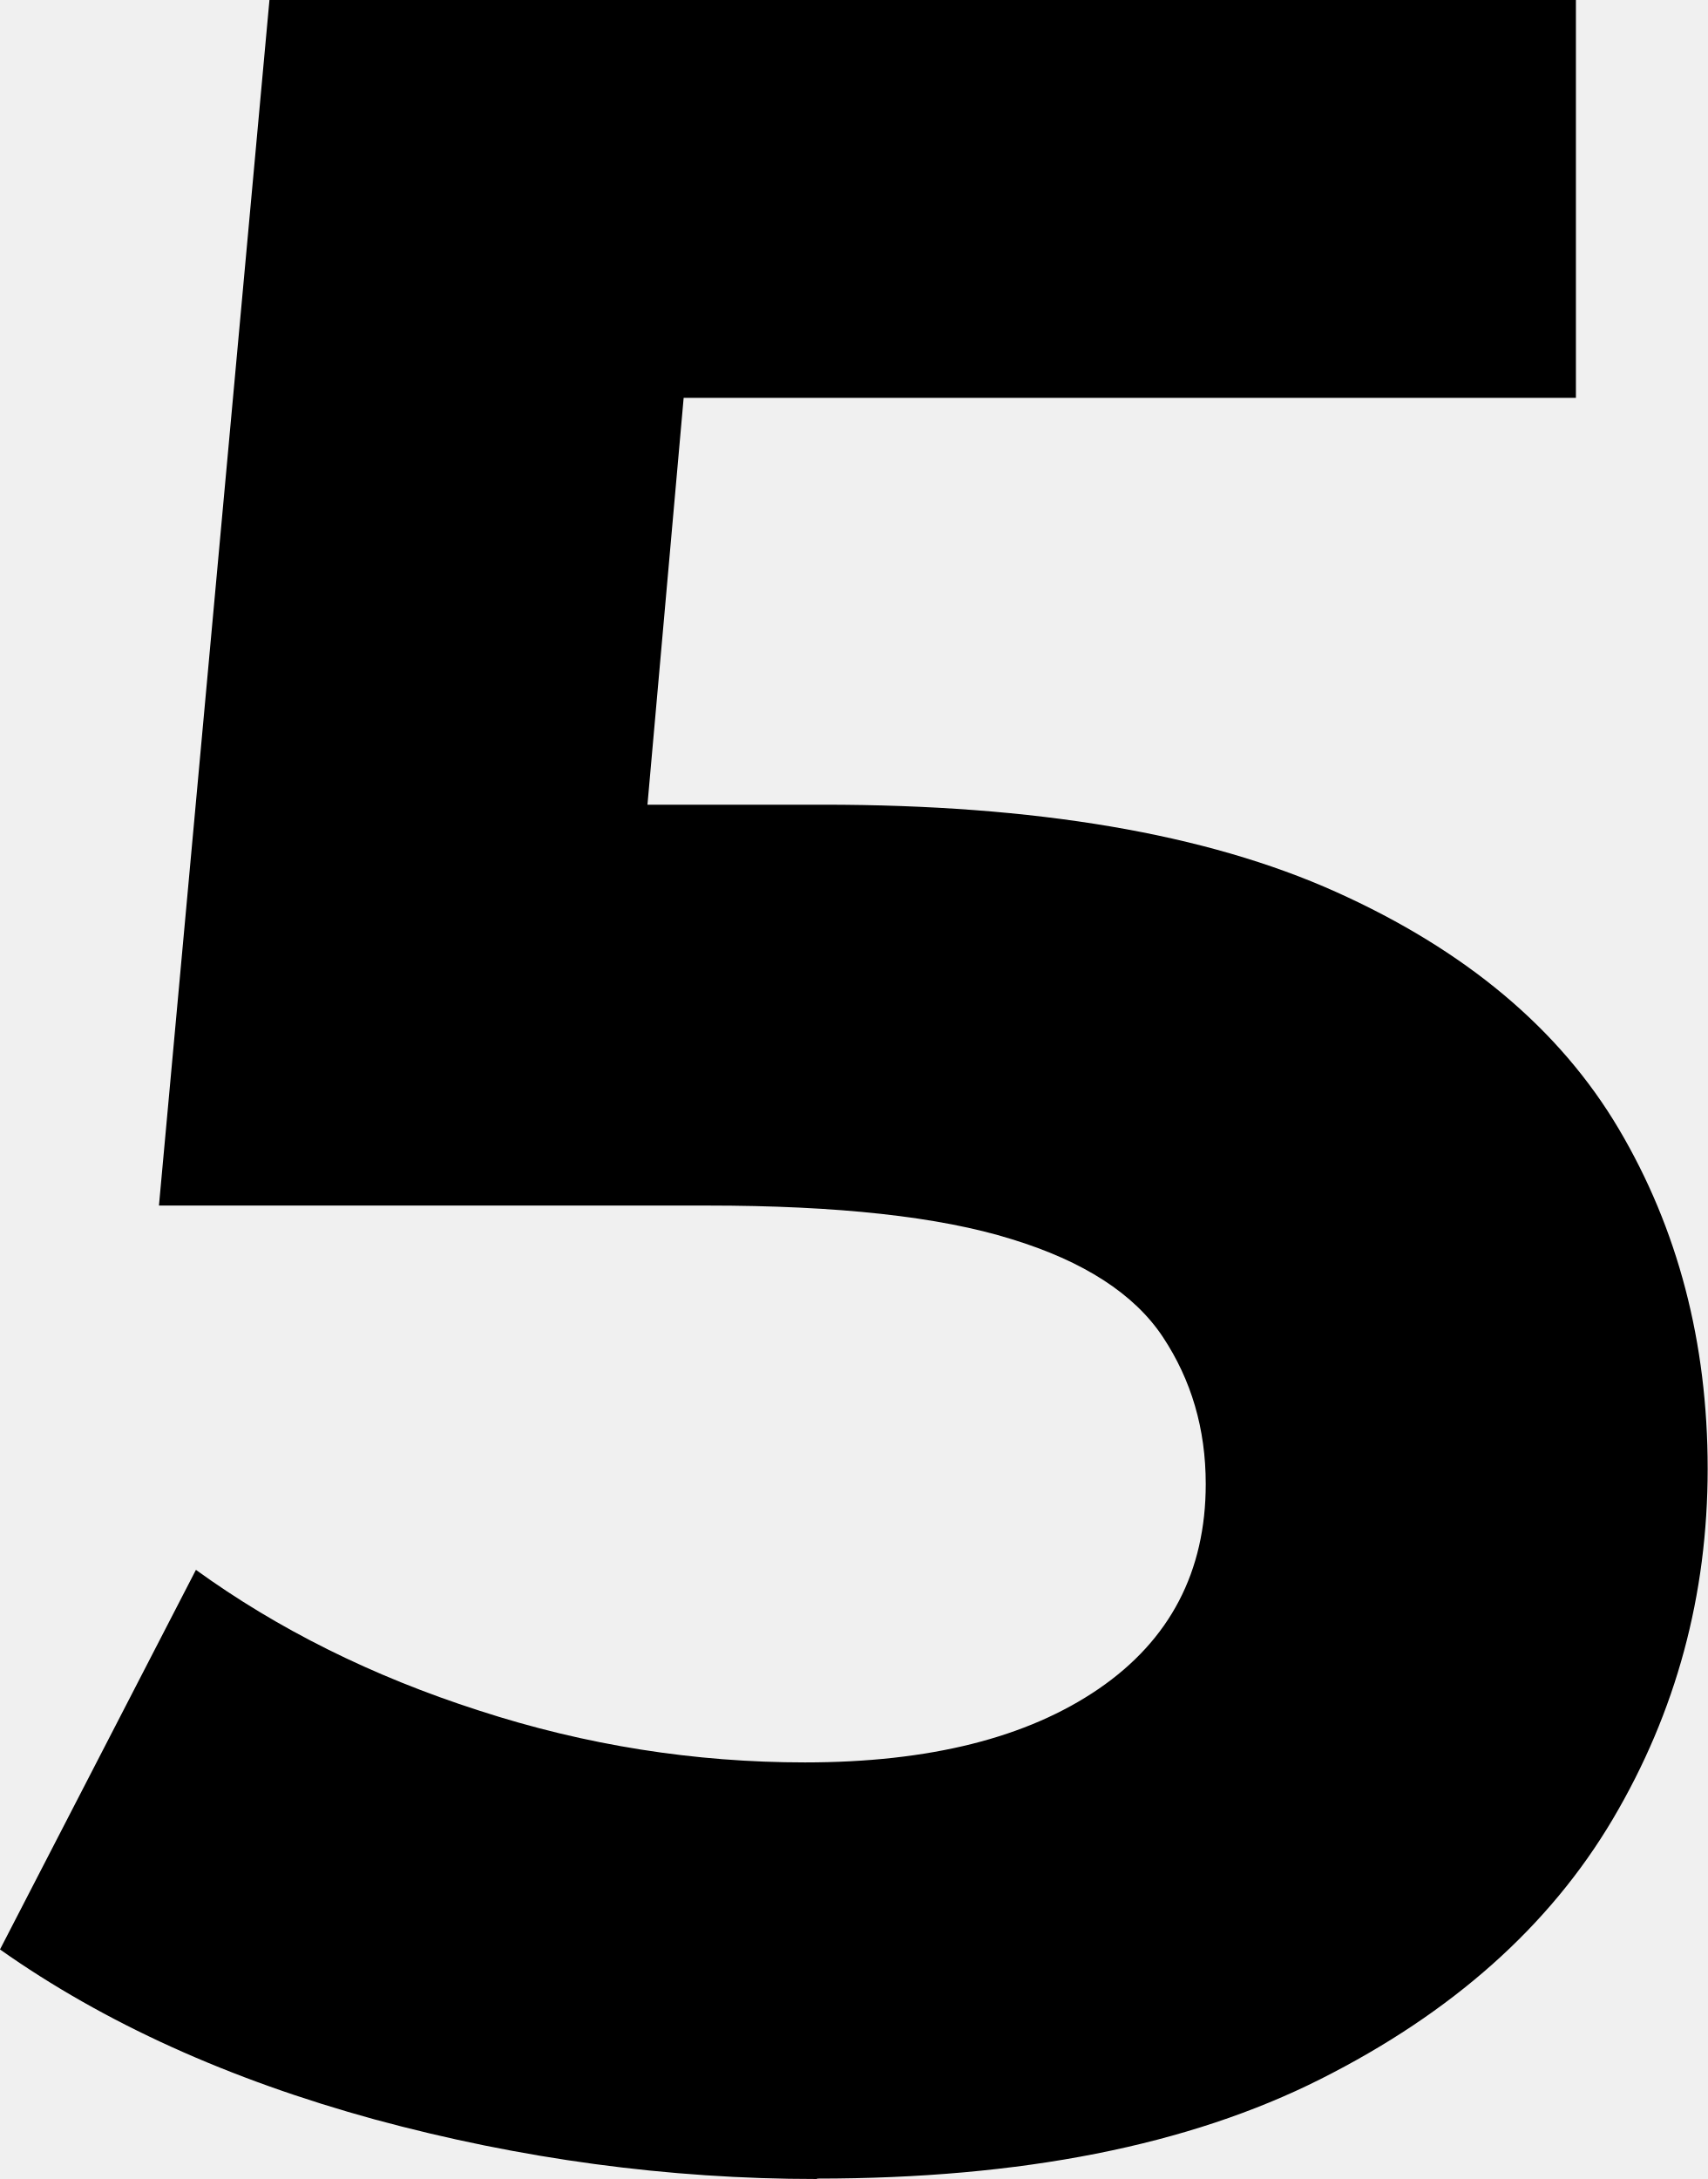
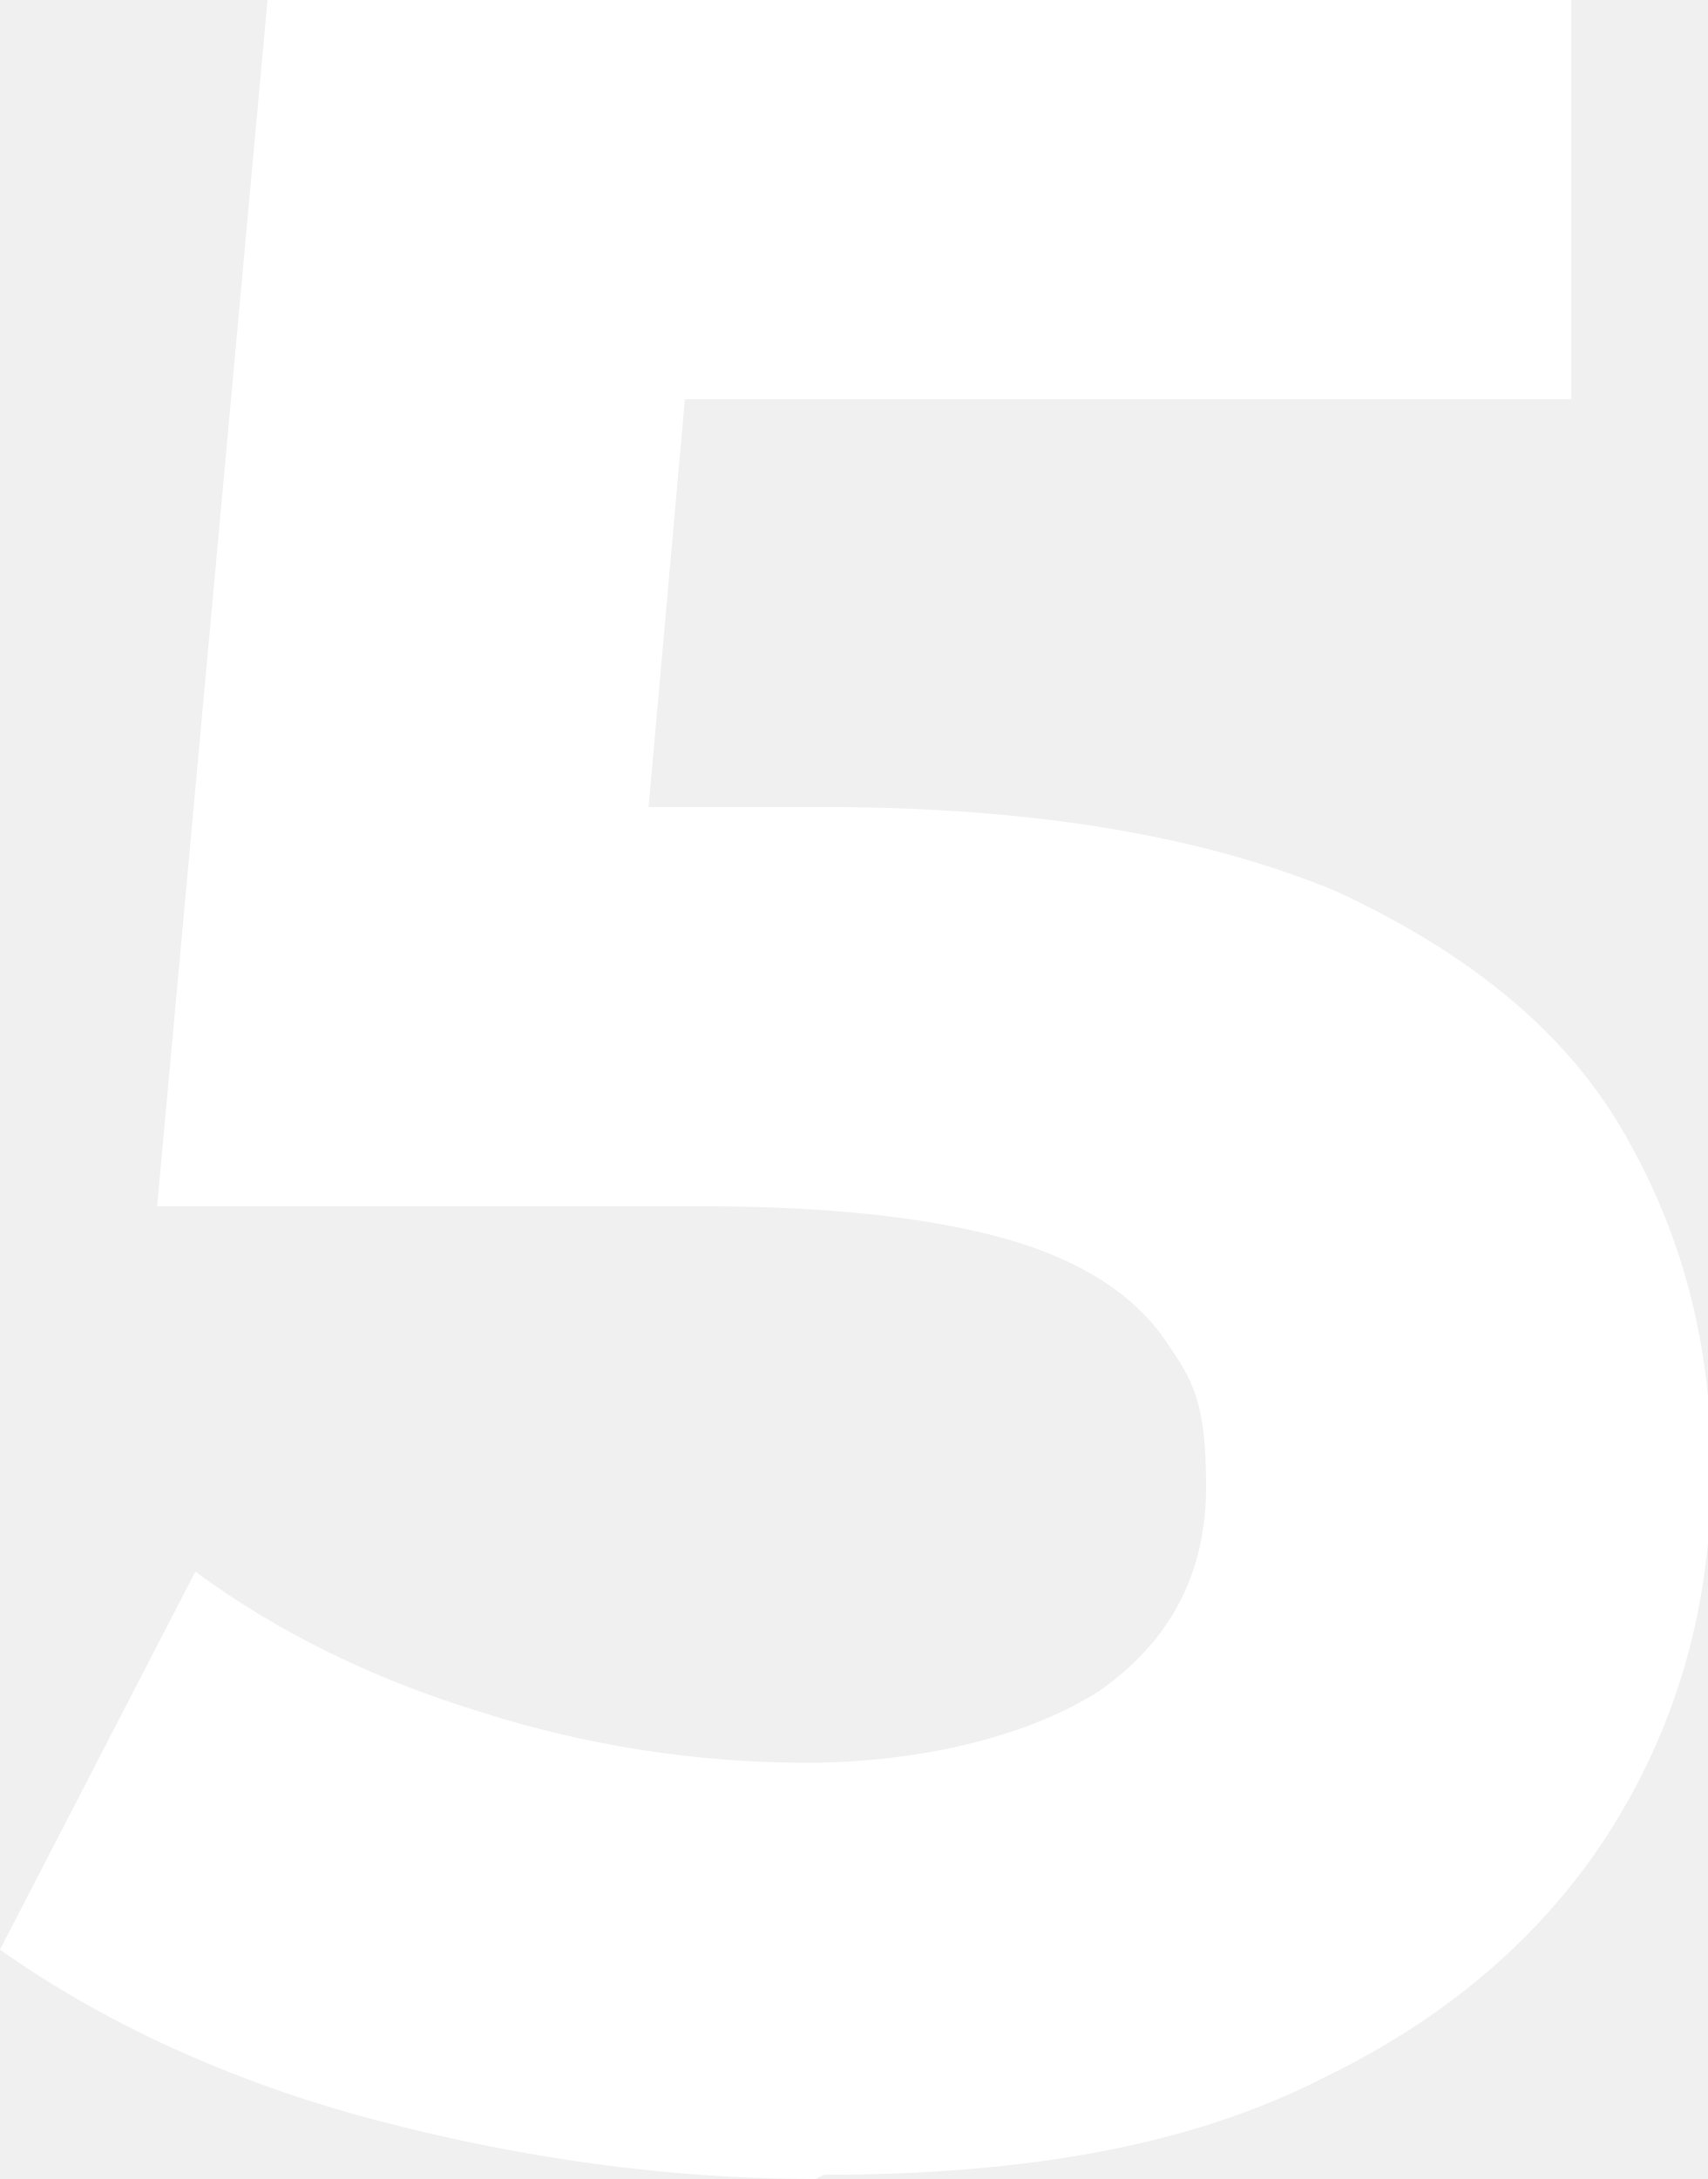
- <svg xmlns="http://www.w3.org/2000/svg" id="Livello_2" viewBox="0 0 40.18 51.26">
+ <svg xmlns="http://www.w3.org/2000/svg" id="Livello_2" version="1.1" viewBox="0 0 40.2 51.3">
+   <defs>
+     <style>
+       .st0 {
+         fill: #fff;
+       }
+     </style>
+   </defs>
  <g id="Livello_1-2">
-     <path d="M19.22,51.26c-3.5,0-6.97-.47-10.4-1.4-3.43-.94-6.37-2.27-8.82-4l4.61-8.93c1.92,1.39,4.14,2.5,6.66,3.31,2.52.82,5.08,1.22,7.67,1.22,2.93,0,5.23-.58,6.91-1.73,1.68-1.15,2.52-2.76,2.52-4.82,0-1.3-.34-2.45-1.01-3.46-.67-1.01-1.86-1.78-3.56-2.3-1.7-.53-4.09-.79-7.16-.79H3.74L6.34,0h30.74v9.36H10.51l6.05-5.33-1.8,20.23-6.05-5.33h10.66c4.99,0,9.01.68,12.06,2.05,3.05,1.37,5.27,3.23,6.66,5.58,1.39,2.35,2.09,5.02,2.09,7.99s-.74,5.72-2.23,8.24c-1.49,2.52-3.78,4.56-6.88,6.12-3.1,1.56-7.04,2.34-11.84,2.34Z" />
+     <path class="st0" d="M19.2,51.3c-3.5,0-7-.5-10.4-1.4-3.4-.9-6.4-2.3-8.8-4l4.6-8.9c1.9,1.4,4.1,2.5,6.7,3.3,2.5.8,5.1,1.2,7.7,1.2s5.2-.6,6.9-1.7c1.7-1.2,2.5-2.8,2.5-4.8s-.3-2.5-1-3.5c-.7-1-1.9-1.8-3.6-2.3-1.7-.5-4.1-.8-7.2-.8H3.7L6.3,0h30.7v9.4H10.5l6.1-5.3-1.8,20.2-6.1-5.3h10.7c5,0,9,.7,12.1,2,3,1.4,5.3,3.2,6.7,5.6s2.1,5,2.1,8-.7,5.7-2.2,8.2c-1.5,2.5-3.8,4.6-6.9,6.1-3.1,1.6-7,2.3-11.8,2.3h0Z" />
  </g>
</svg>
